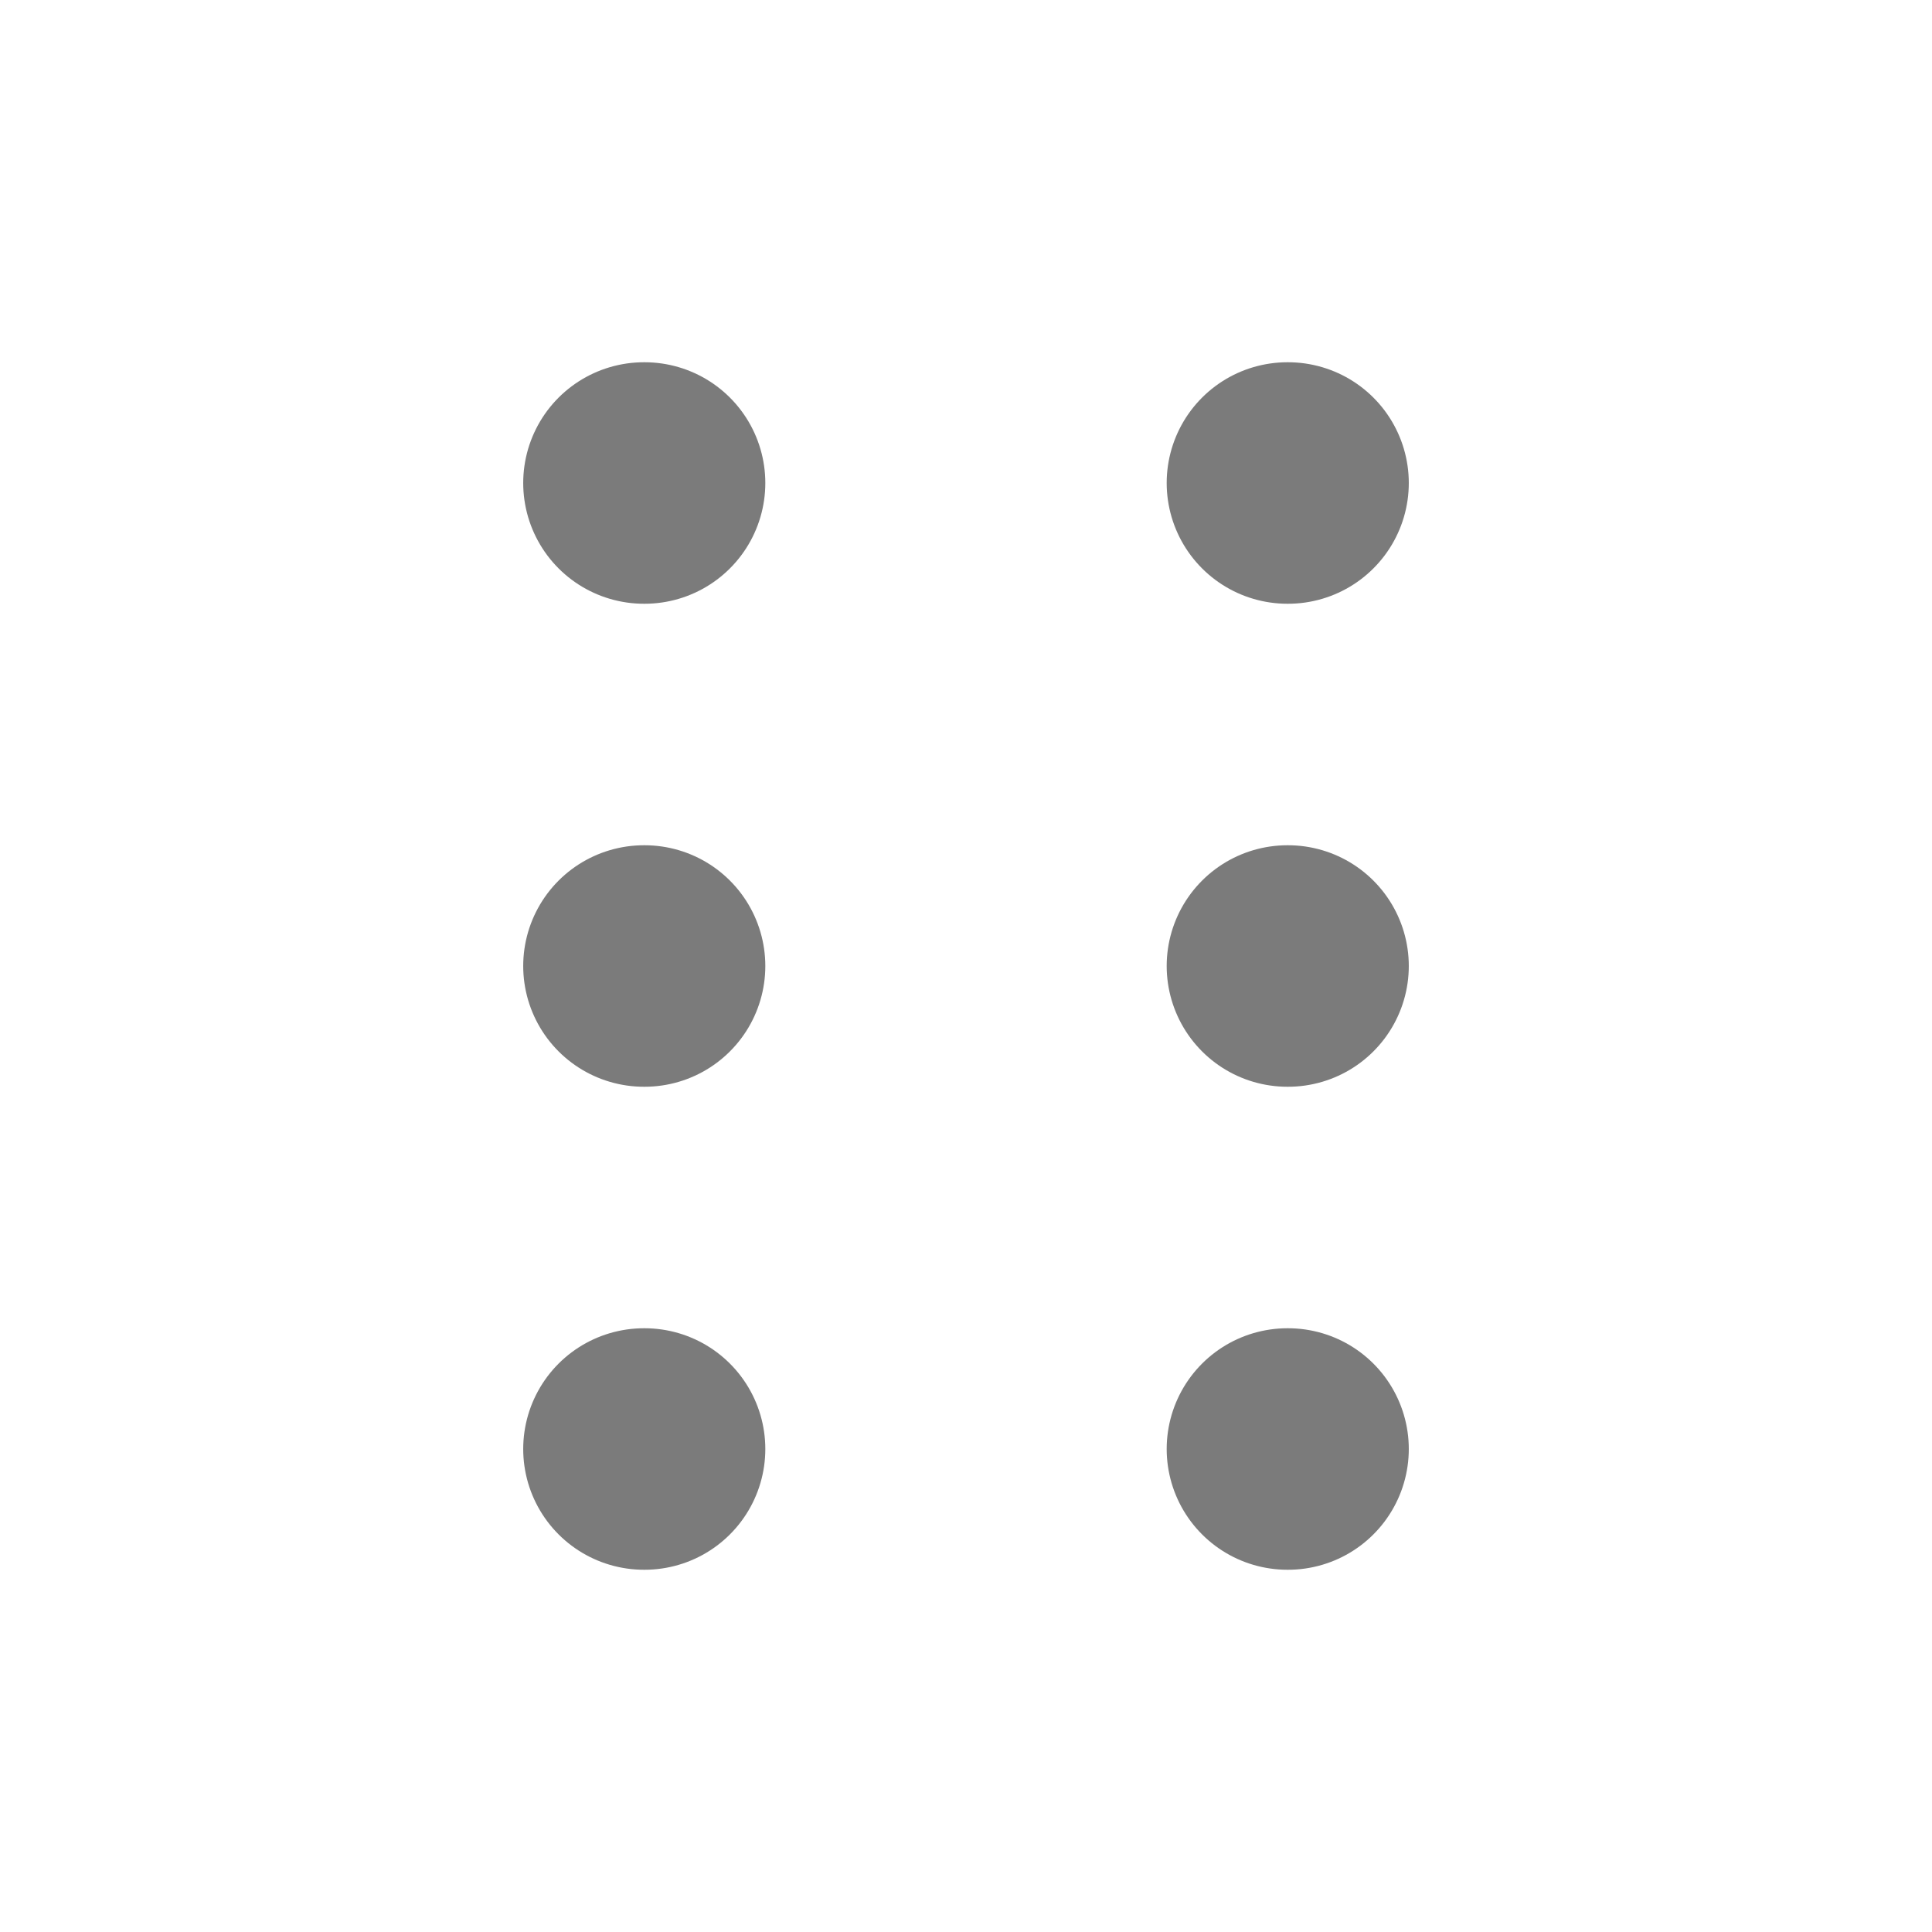
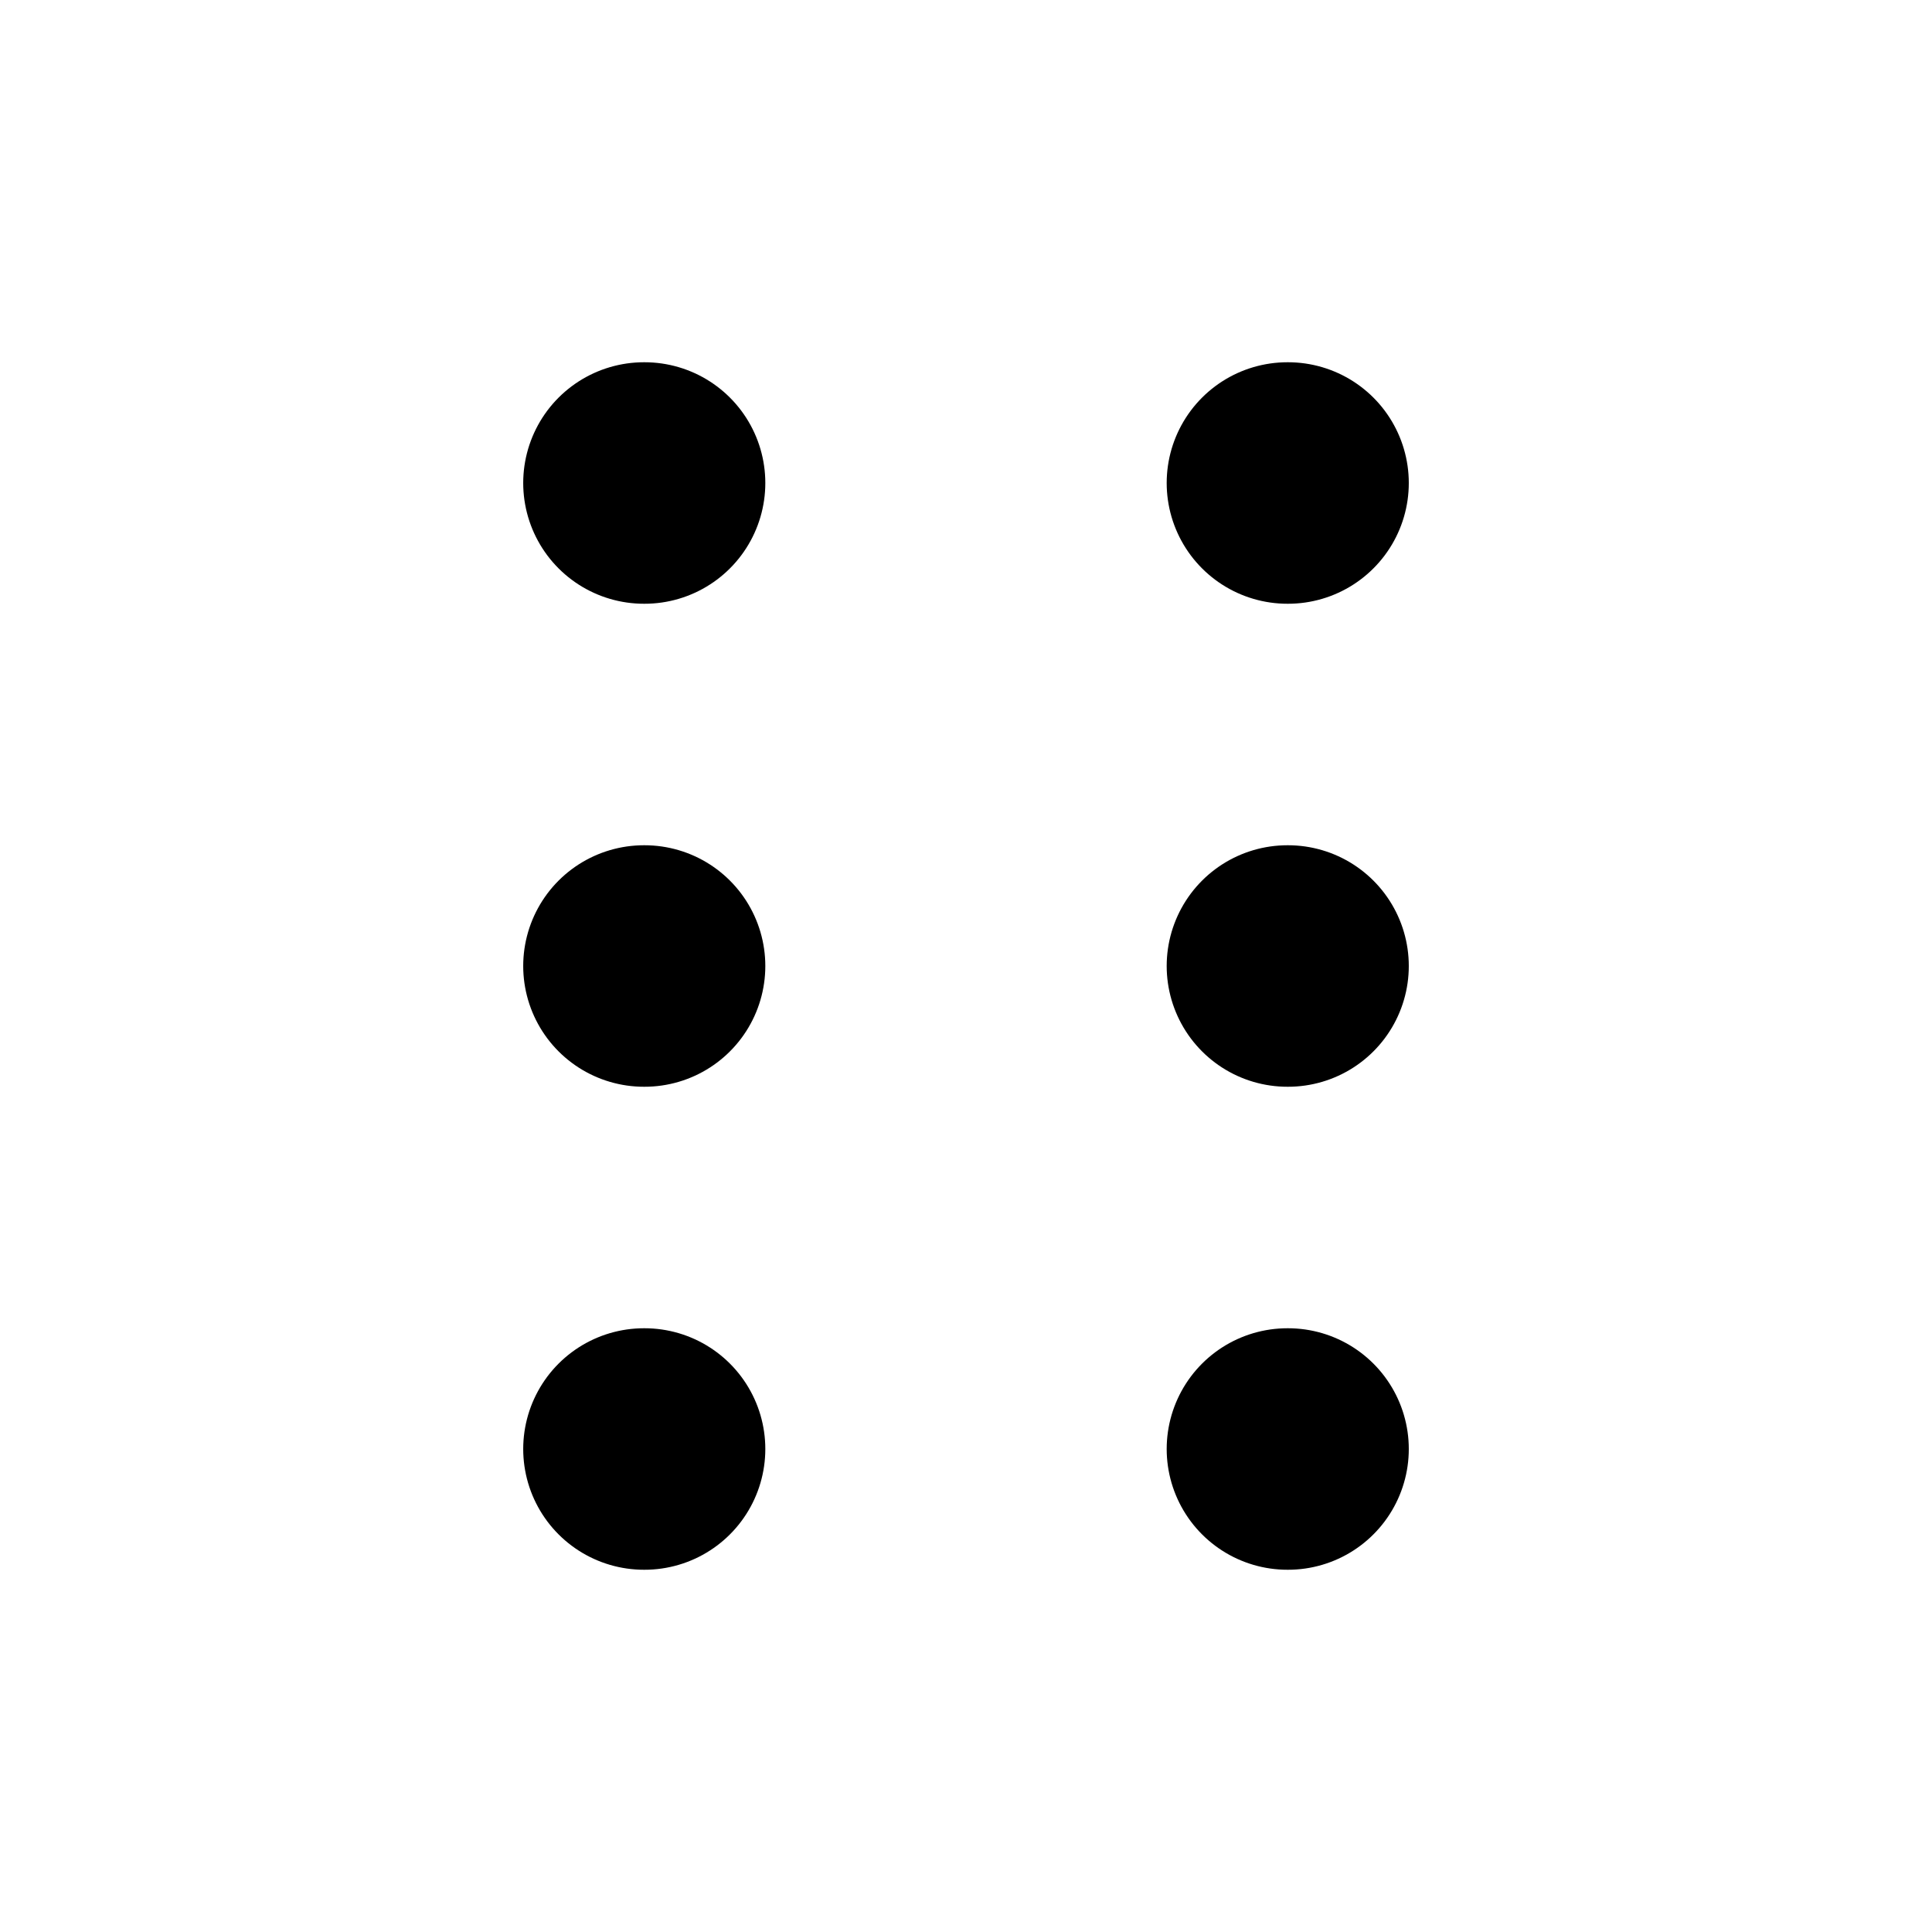
- <svg xmlns="http://www.w3.org/2000/svg" width="16" height="16" viewBox="0 0 16 16" fill="none">
-   <path d="M5.333 4H5.338M5.333 8H5.338M5.333 12H5.338M10.662 4H10.667M10.662 8H10.667M10.662 12H10.667" stroke="#7B7B7B" stroke-width="2" stroke-linecap="round" stroke-linejoin="round" />
+ <svg xmlns="http://www.w3.org/2000/svg" width="16" height="16" viewBox="0 0 16 16" fill="currentcolor">
+   <path d="M5.333 4H5.338M5.333 8H5.338M5.333 12H5.338M10.662 4H10.667M10.662 8H10.667M10.662 12H10.667" stroke="currentcolor" stroke-width="2" stroke-linecap="round" stroke-linejoin="round" />
</svg>
